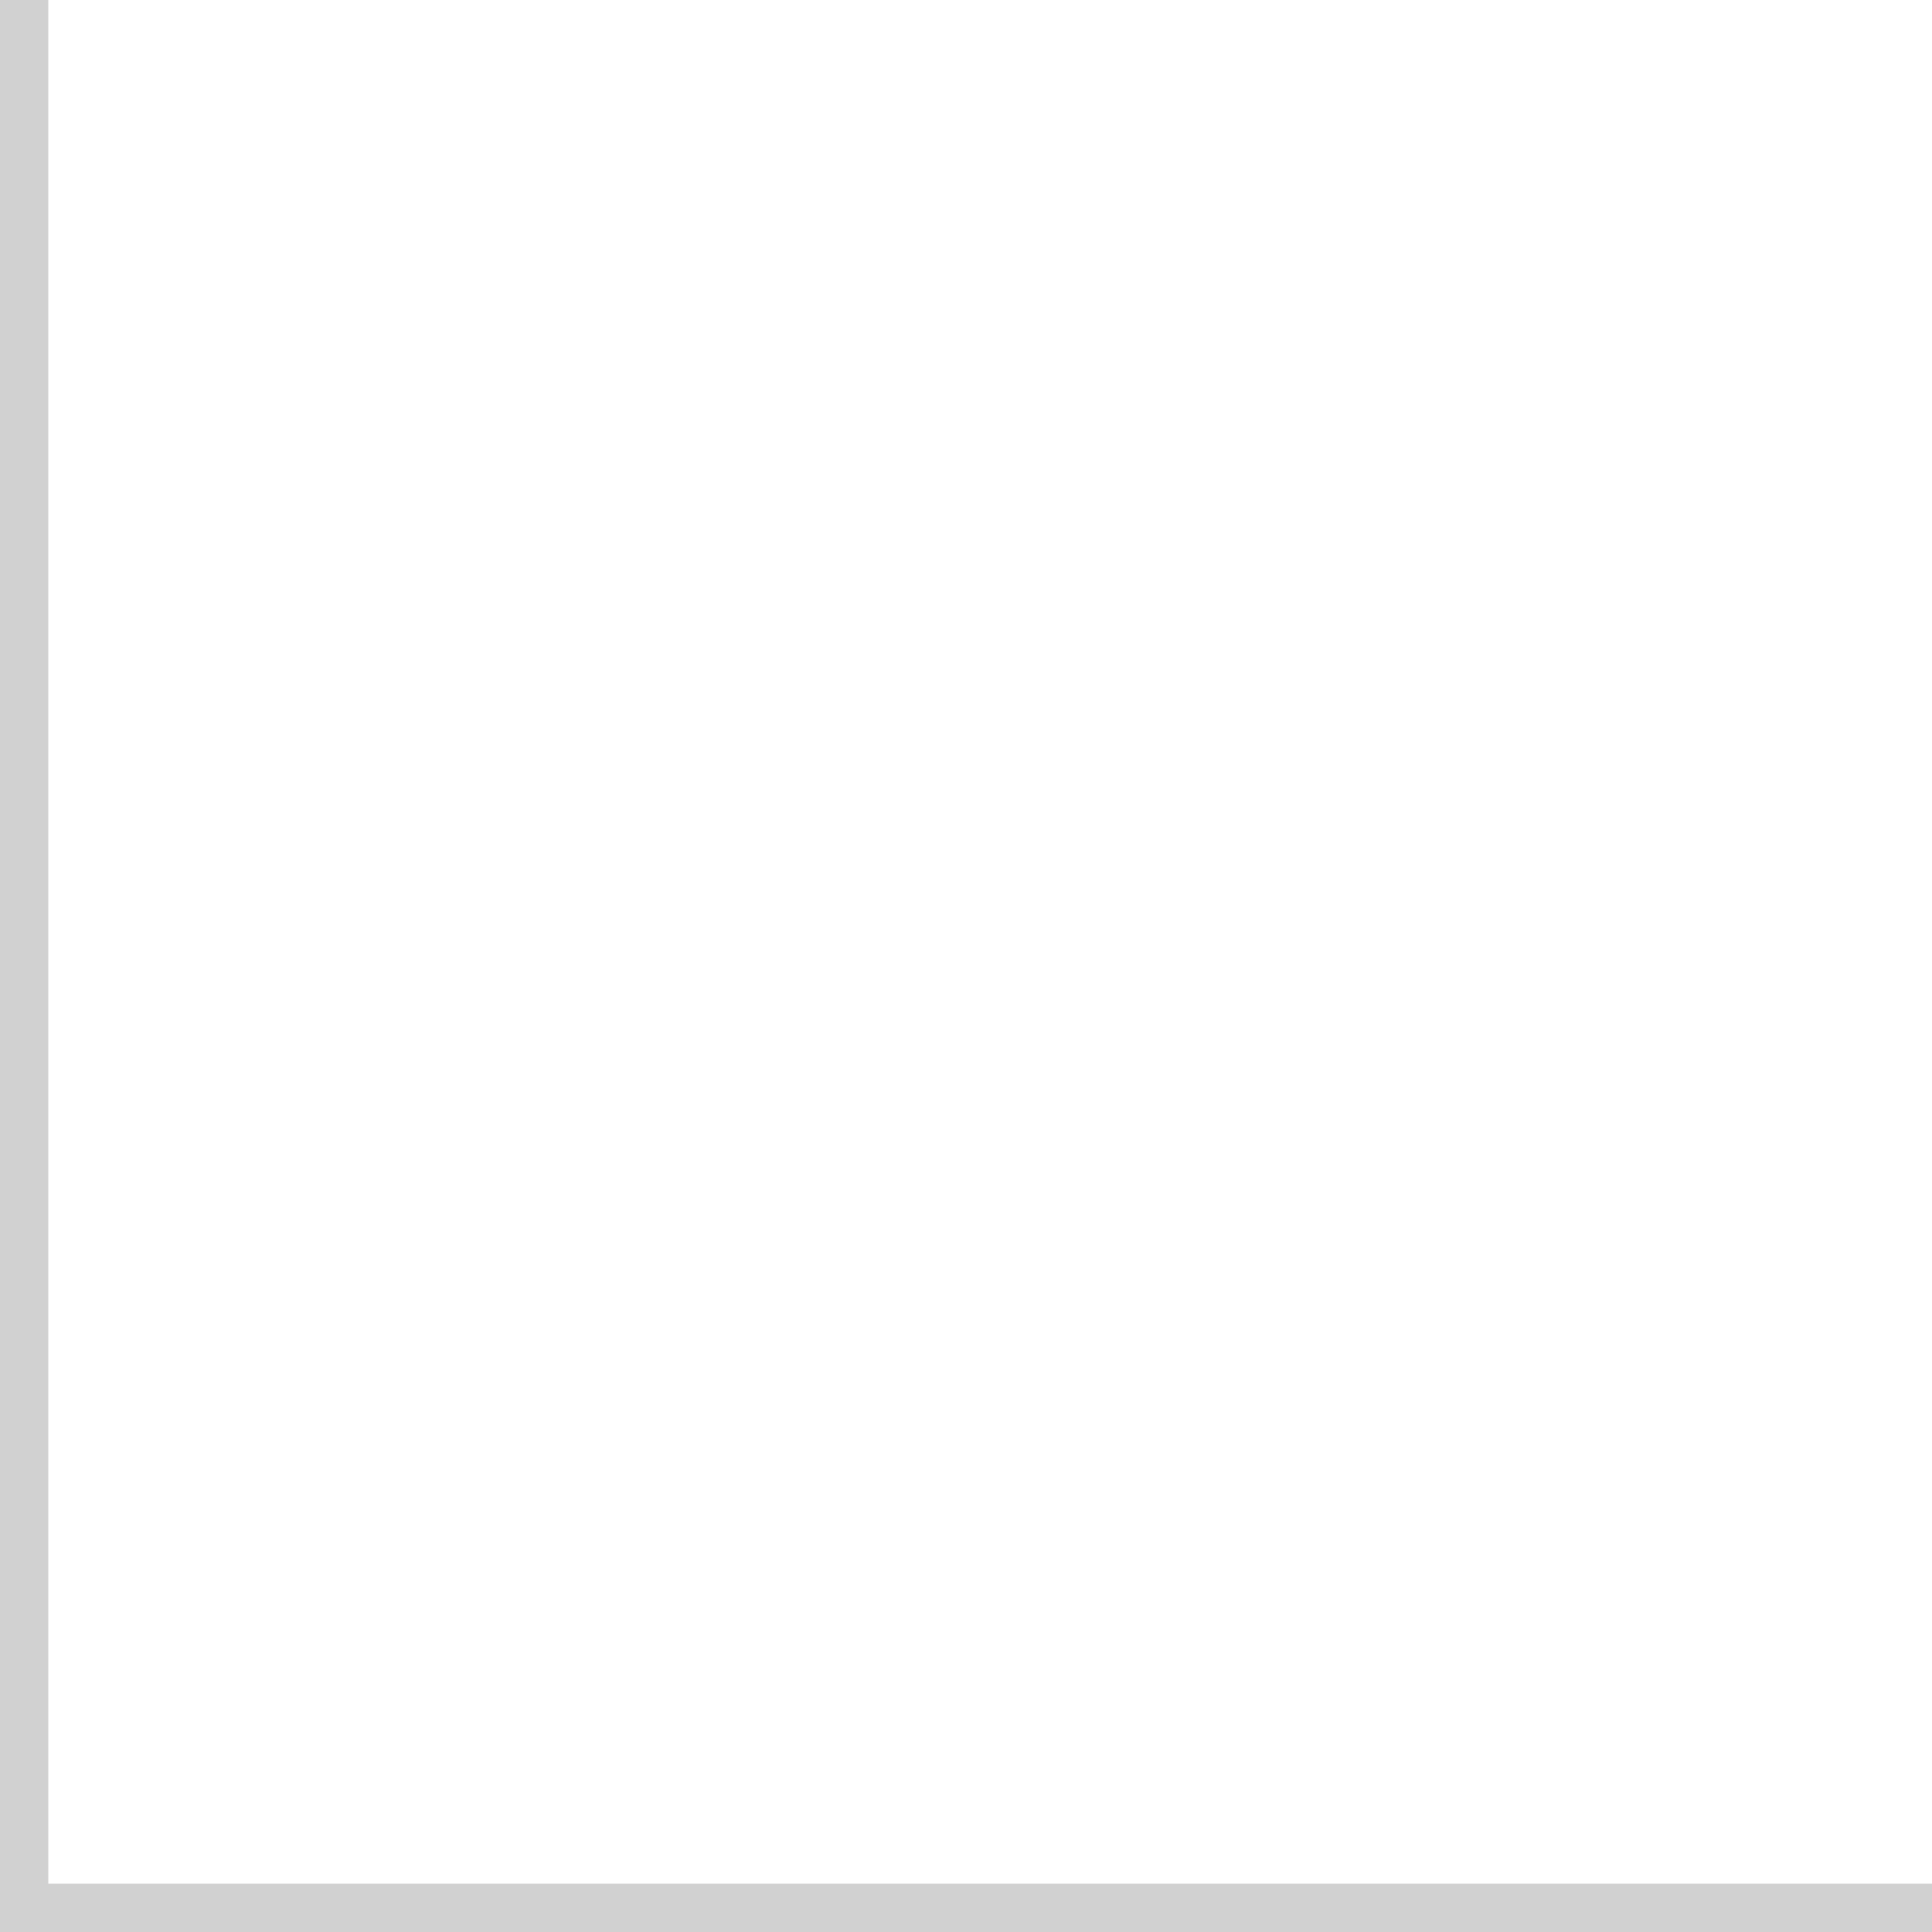
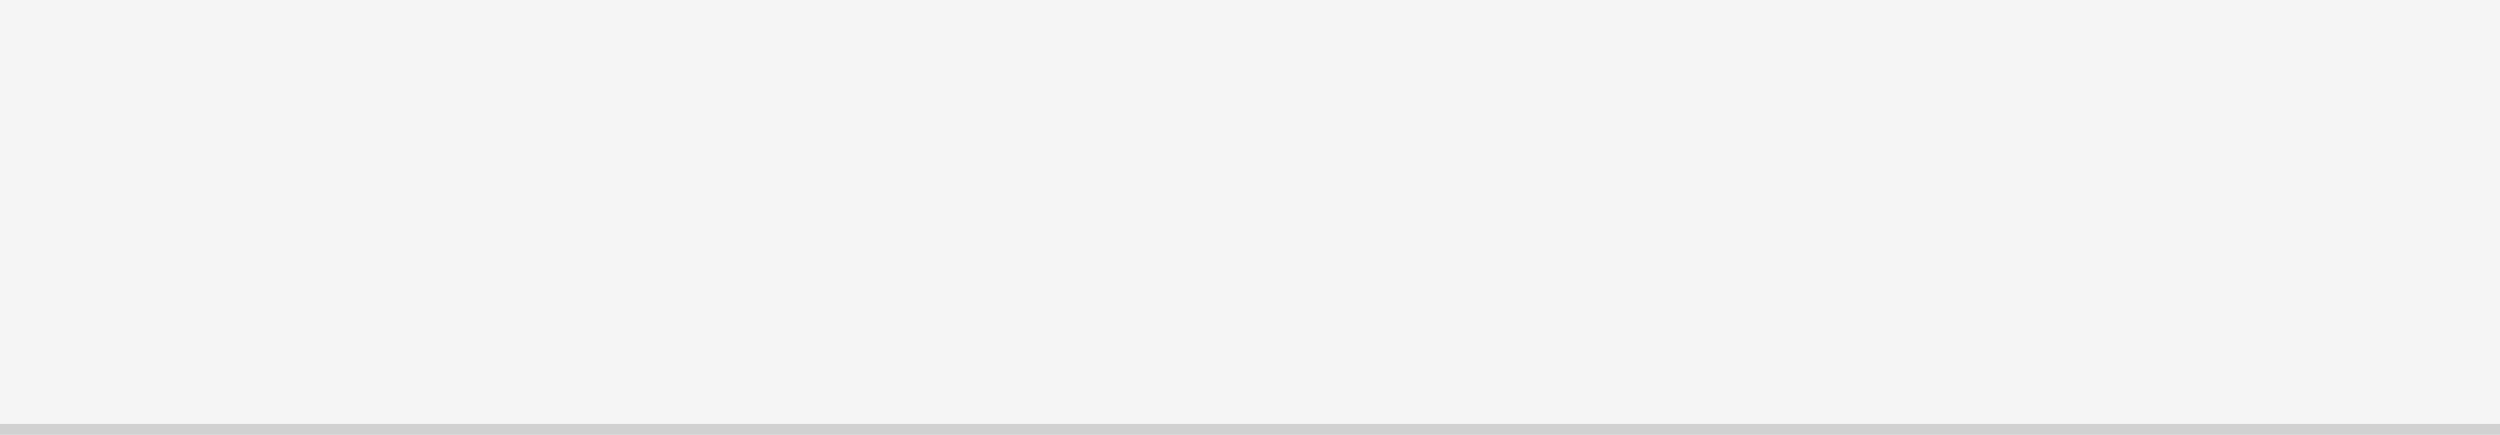
- <svg xmlns="http://www.w3.org/2000/svg" version="1.1" width="40px" height="40px">
-   <g transform="matrix(1 0 0 1 0 -40 )">
-     <path d="M 1 40  L 40 40  L 40 79  L 1 79  L 1 40  Z " fill-rule="nonzero" fill="#ffffff" stroke="none" />
-     <path d="M 40 79.5  L 0.5 79.5  L 0.5 40  " stroke-width="1" stroke="#999999" fill="none" stroke-opacity="0.349" />
+ <svg xmlns="http://www.w3.org/2000/svg" version="1.1" width="230px" height="40px">
+   <g transform="matrix(1 0 0 1 -40 -80 )">
+     <path d="M 40 80  L 270 80  L 270 119  L 40 119  L 40 80  Z " fill-rule="nonzero" fill="#f5f5f5" stroke="none" />
+     <path d="M 270 119.5  L 40 119.5  " stroke-width="1" stroke="#999999" fill="none" stroke-opacity="0.349" />
  </g>
</svg>
